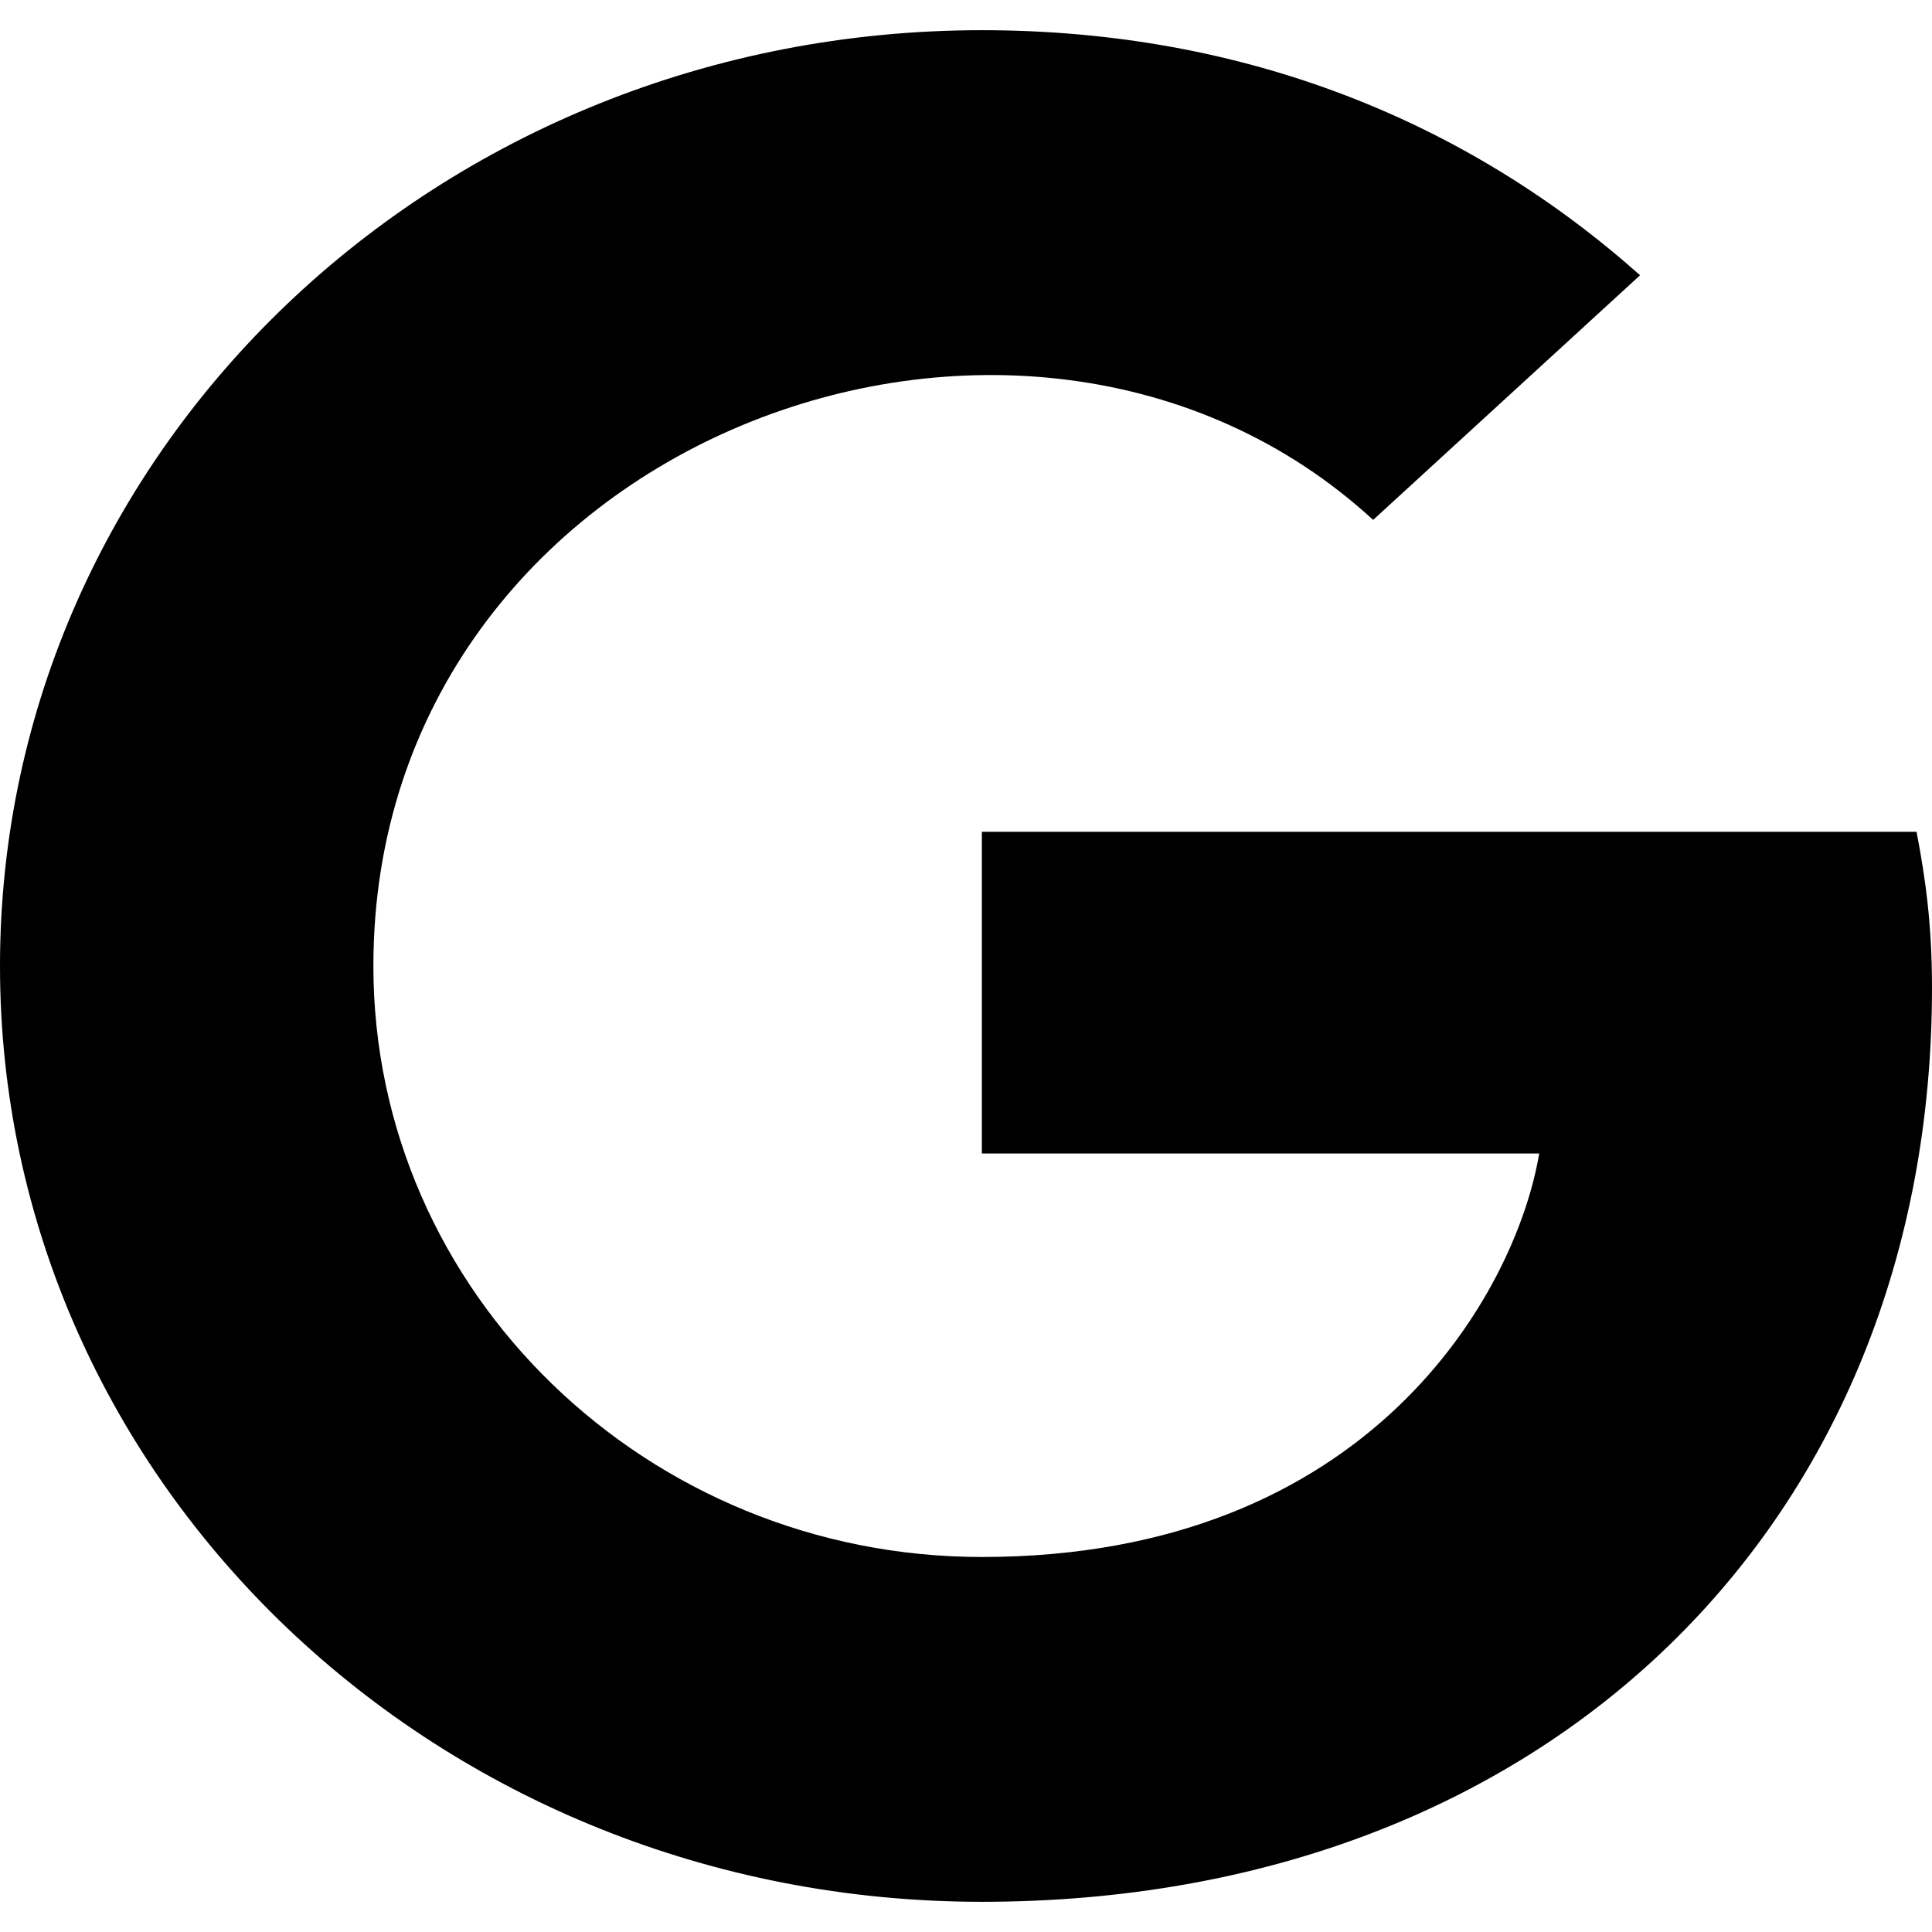
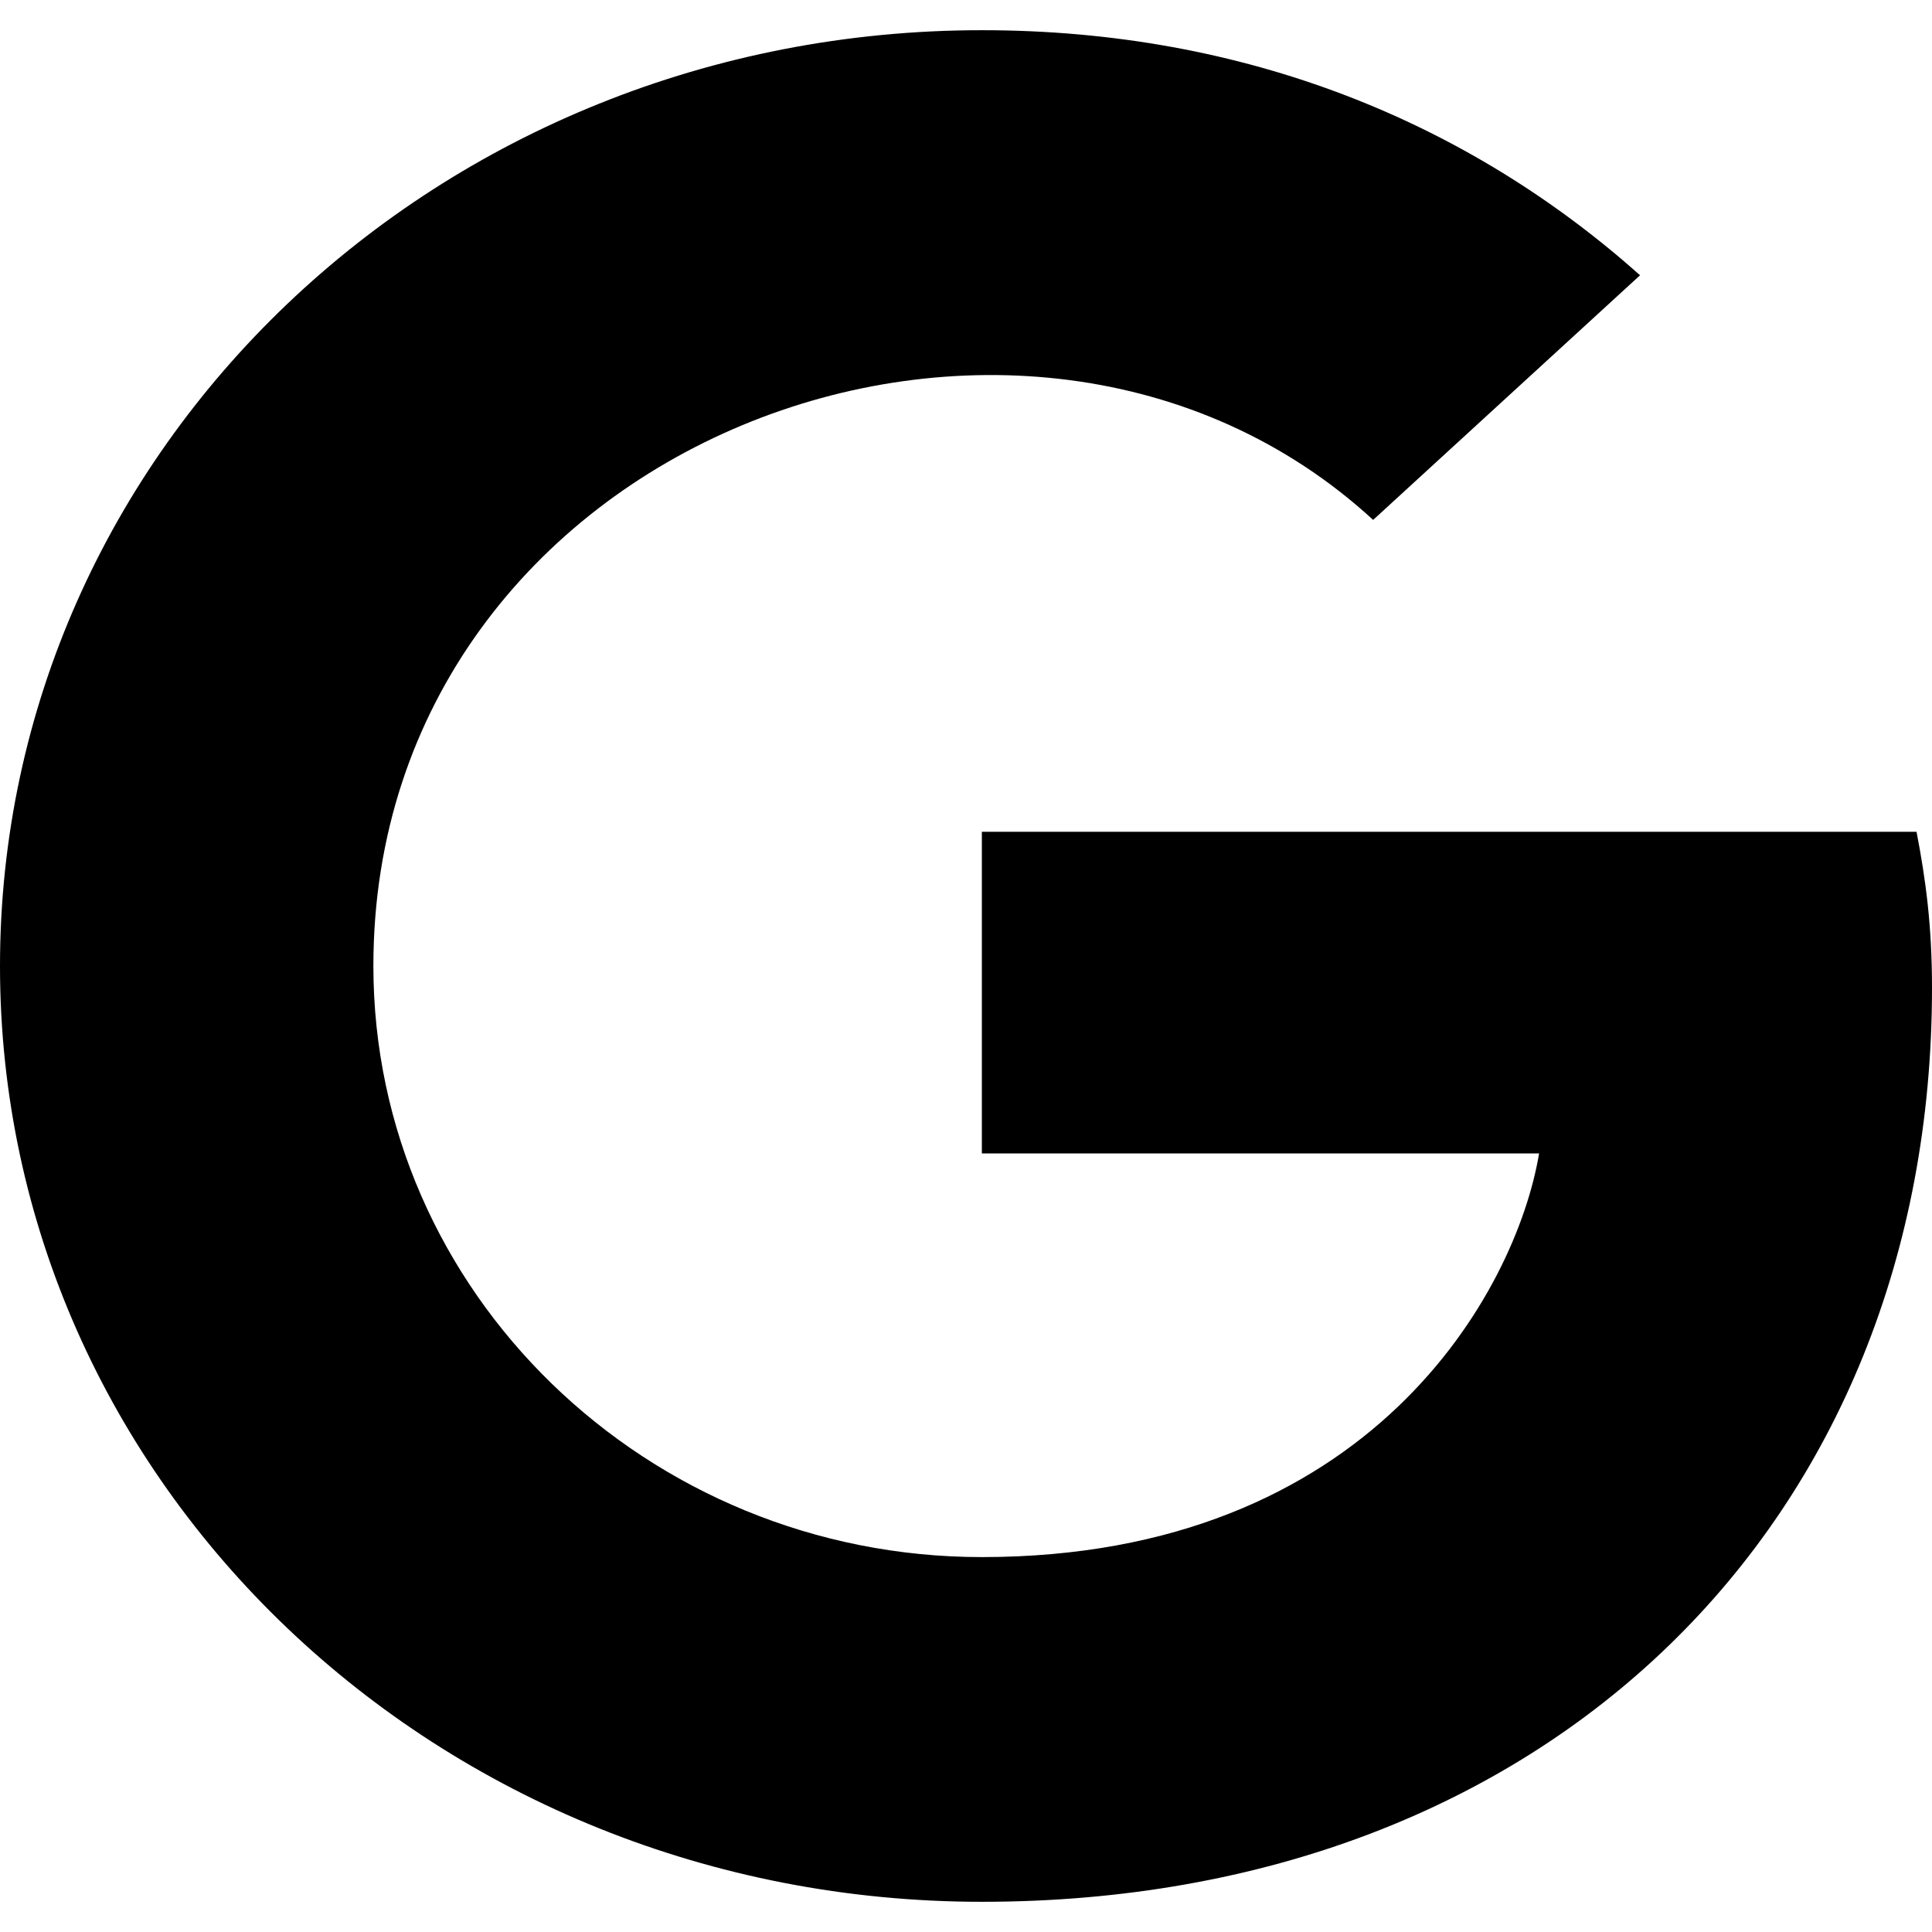
- <svg xmlns="http://www.w3.org/2000/svg" width="px" height="20px" viewBox="0 0 19 19" version="1.1">
-   <g id="surface1">
-     <path style=" stroke:none;fill-rule:nonzero;fill:rgb(0%,0%,0%);fill-opacity:1;" d="M 19 9.715 C 19 14.965 15.227 18.703 9.656 18.703 C 4.312 18.703 0 14.59 0 9.5 C 0 4.41 4.312 0.297 9.656 0.297 C 12.258 0.297 14.445 1.207 16.129 2.707 L 13.504 5.113 C 10.066 1.953 3.672 4.328 3.672 9.5 C 3.672 12.711 6.363 15.312 9.656 15.312 C 13.48 15.312 14.91 12.699 15.137 11.344 L 9.656 11.344 L 9.656 8.18 L 18.848 8.18 C 18.938 8.648 19 9.102 19 9.715 Z M 19 9.715 " />
-   </g>
+ <svg xmlns="http://www.w3.org/2000/svg" width="px" height="20" viewBox="0 0 19 19">
+   <path d="M19 9.715c0 5.25-3.773 8.988-9.344 8.988C4.312 18.703 0 14.59 0 9.5 0 4.41 4.313.297 9.656.297c2.602 0 4.79.91 6.473 2.41l-2.625 2.406c-3.438-3.16-9.832-.785-9.832 4.387 0 3.21 2.691 5.813 5.984 5.813 3.824 0 5.254-2.614 5.48-3.97h-5.48V8.18h9.192c.09.468.152.922.152 1.535zm0 0" id="surface1" />
</svg>
